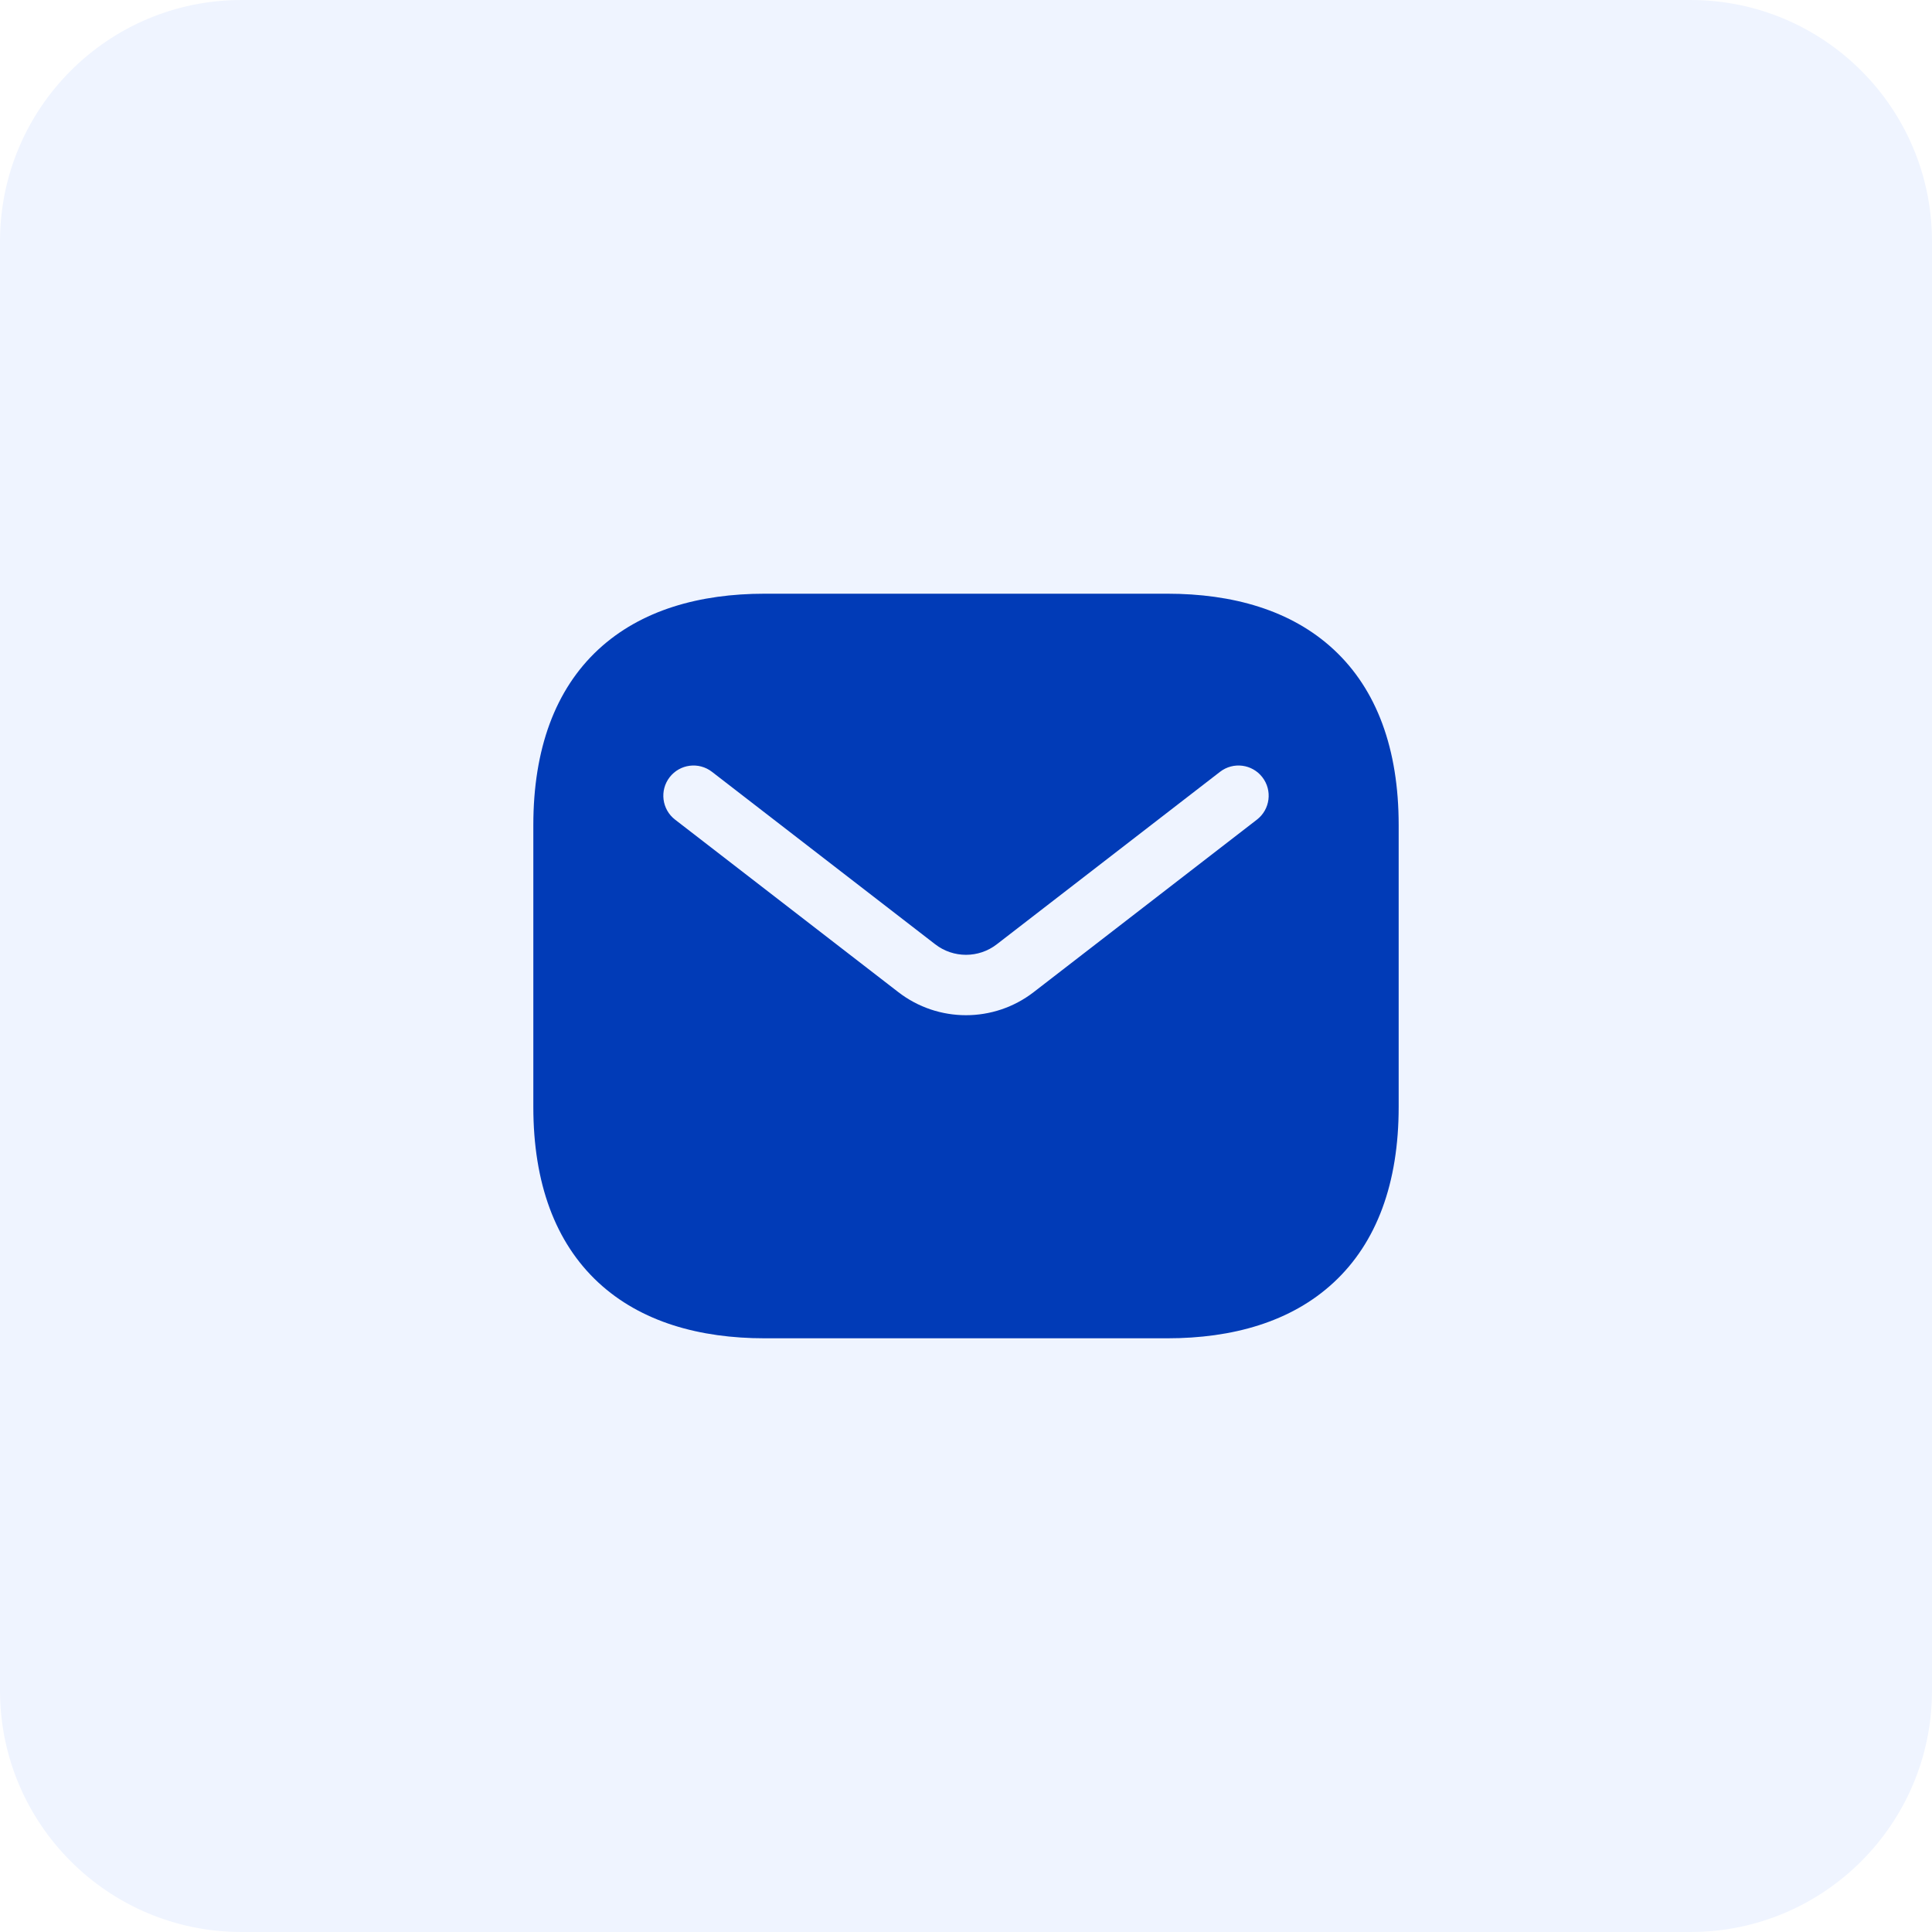
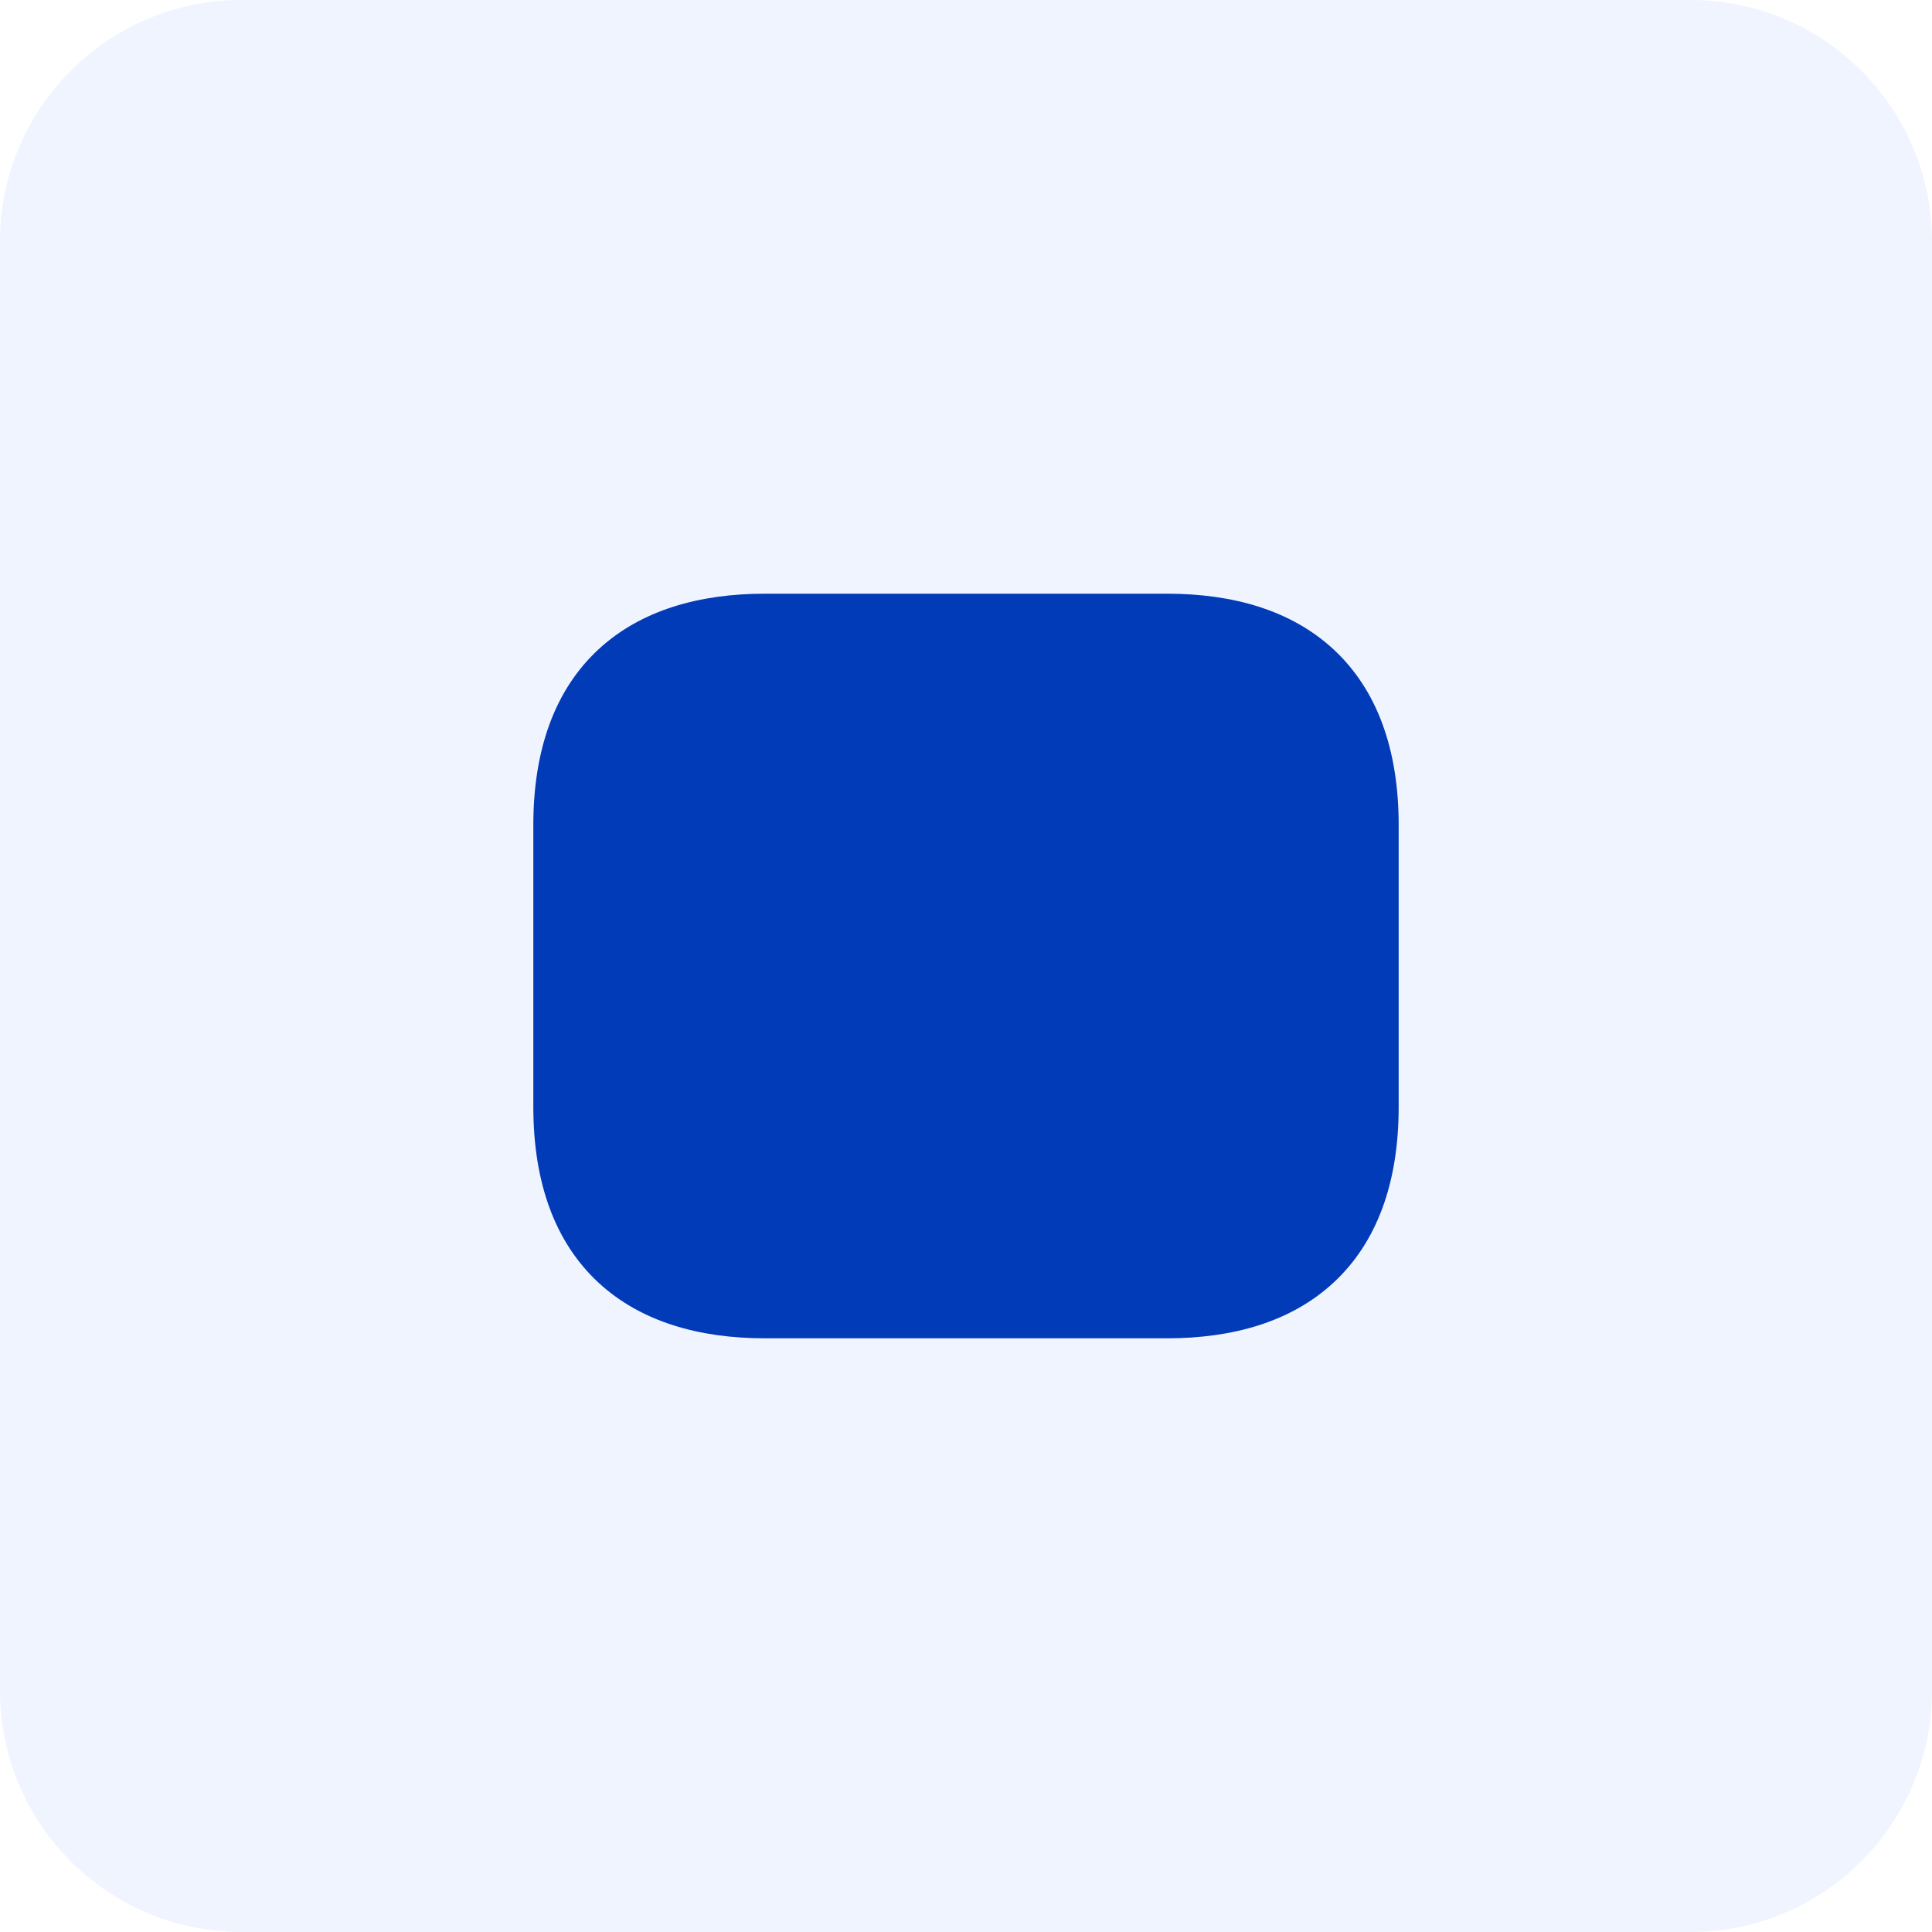
<svg xmlns="http://www.w3.org/2000/svg" width="40" height="40" viewBox="0 0 40 40" fill="none">
  <rect width="40" height="40" rx="5" fill="#EFF4FF" />
-   <path fill-rule="evenodd" clip-rule="evenodd" d="M15.833 12.292C14.488 12.292 13.271 12.628 12.387 13.448C11.496 14.276 11.042 15.506 11.042 17.083V22.917C11.042 24.494 11.496 25.724 12.387 26.552C13.271 27.372 14.488 27.708 15.833 27.708H24.167C25.513 27.708 26.73 27.372 27.613 26.552C28.505 25.724 28.958 24.494 28.958 22.917V17.083C28.958 15.506 28.505 14.276 27.613 13.448C26.73 12.628 25.513 12.292 24.167 12.292H15.833ZM26.024 16.969C26.297 16.758 26.347 16.365 26.136 16.092C25.925 15.819 25.533 15.768 25.259 15.98L20.637 19.551C20.262 19.841 19.738 19.841 19.363 19.551L14.741 15.98C14.467 15.768 14.075 15.819 13.864 16.092C13.653 16.365 13.703 16.758 13.976 16.969L18.599 20.541C19.424 21.178 20.576 21.178 21.401 20.541L26.024 16.969Z" fill="#013BB7" />
+   <path fillRule="evenodd" clipRule="evenodd" d="M15.833 12.292C14.488 12.292 13.271 12.628 12.387 13.448C11.496 14.276 11.042 15.506 11.042 17.083V22.917C11.042 24.494 11.496 25.724 12.387 26.552C13.271 27.372 14.488 27.708 15.833 27.708H24.167C25.513 27.708 26.73 27.372 27.613 26.552C28.505 25.724 28.958 24.494 28.958 22.917V17.083C28.958 15.506 28.505 14.276 27.613 13.448C26.73 12.628 25.513 12.292 24.167 12.292H15.833ZM26.024 16.969C26.297 16.758 26.347 16.365 26.136 16.092C25.925 15.819 25.533 15.768 25.259 15.98L20.637 19.551C20.262 19.841 19.738 19.841 19.363 19.551L14.741 15.98C14.467 15.768 14.075 15.819 13.864 16.092C13.653 16.365 13.703 16.758 13.976 16.969L18.599 20.541C19.424 21.178 20.576 21.178 21.401 20.541L26.024 16.969Z" fill="#013BB7" />
</svg>
